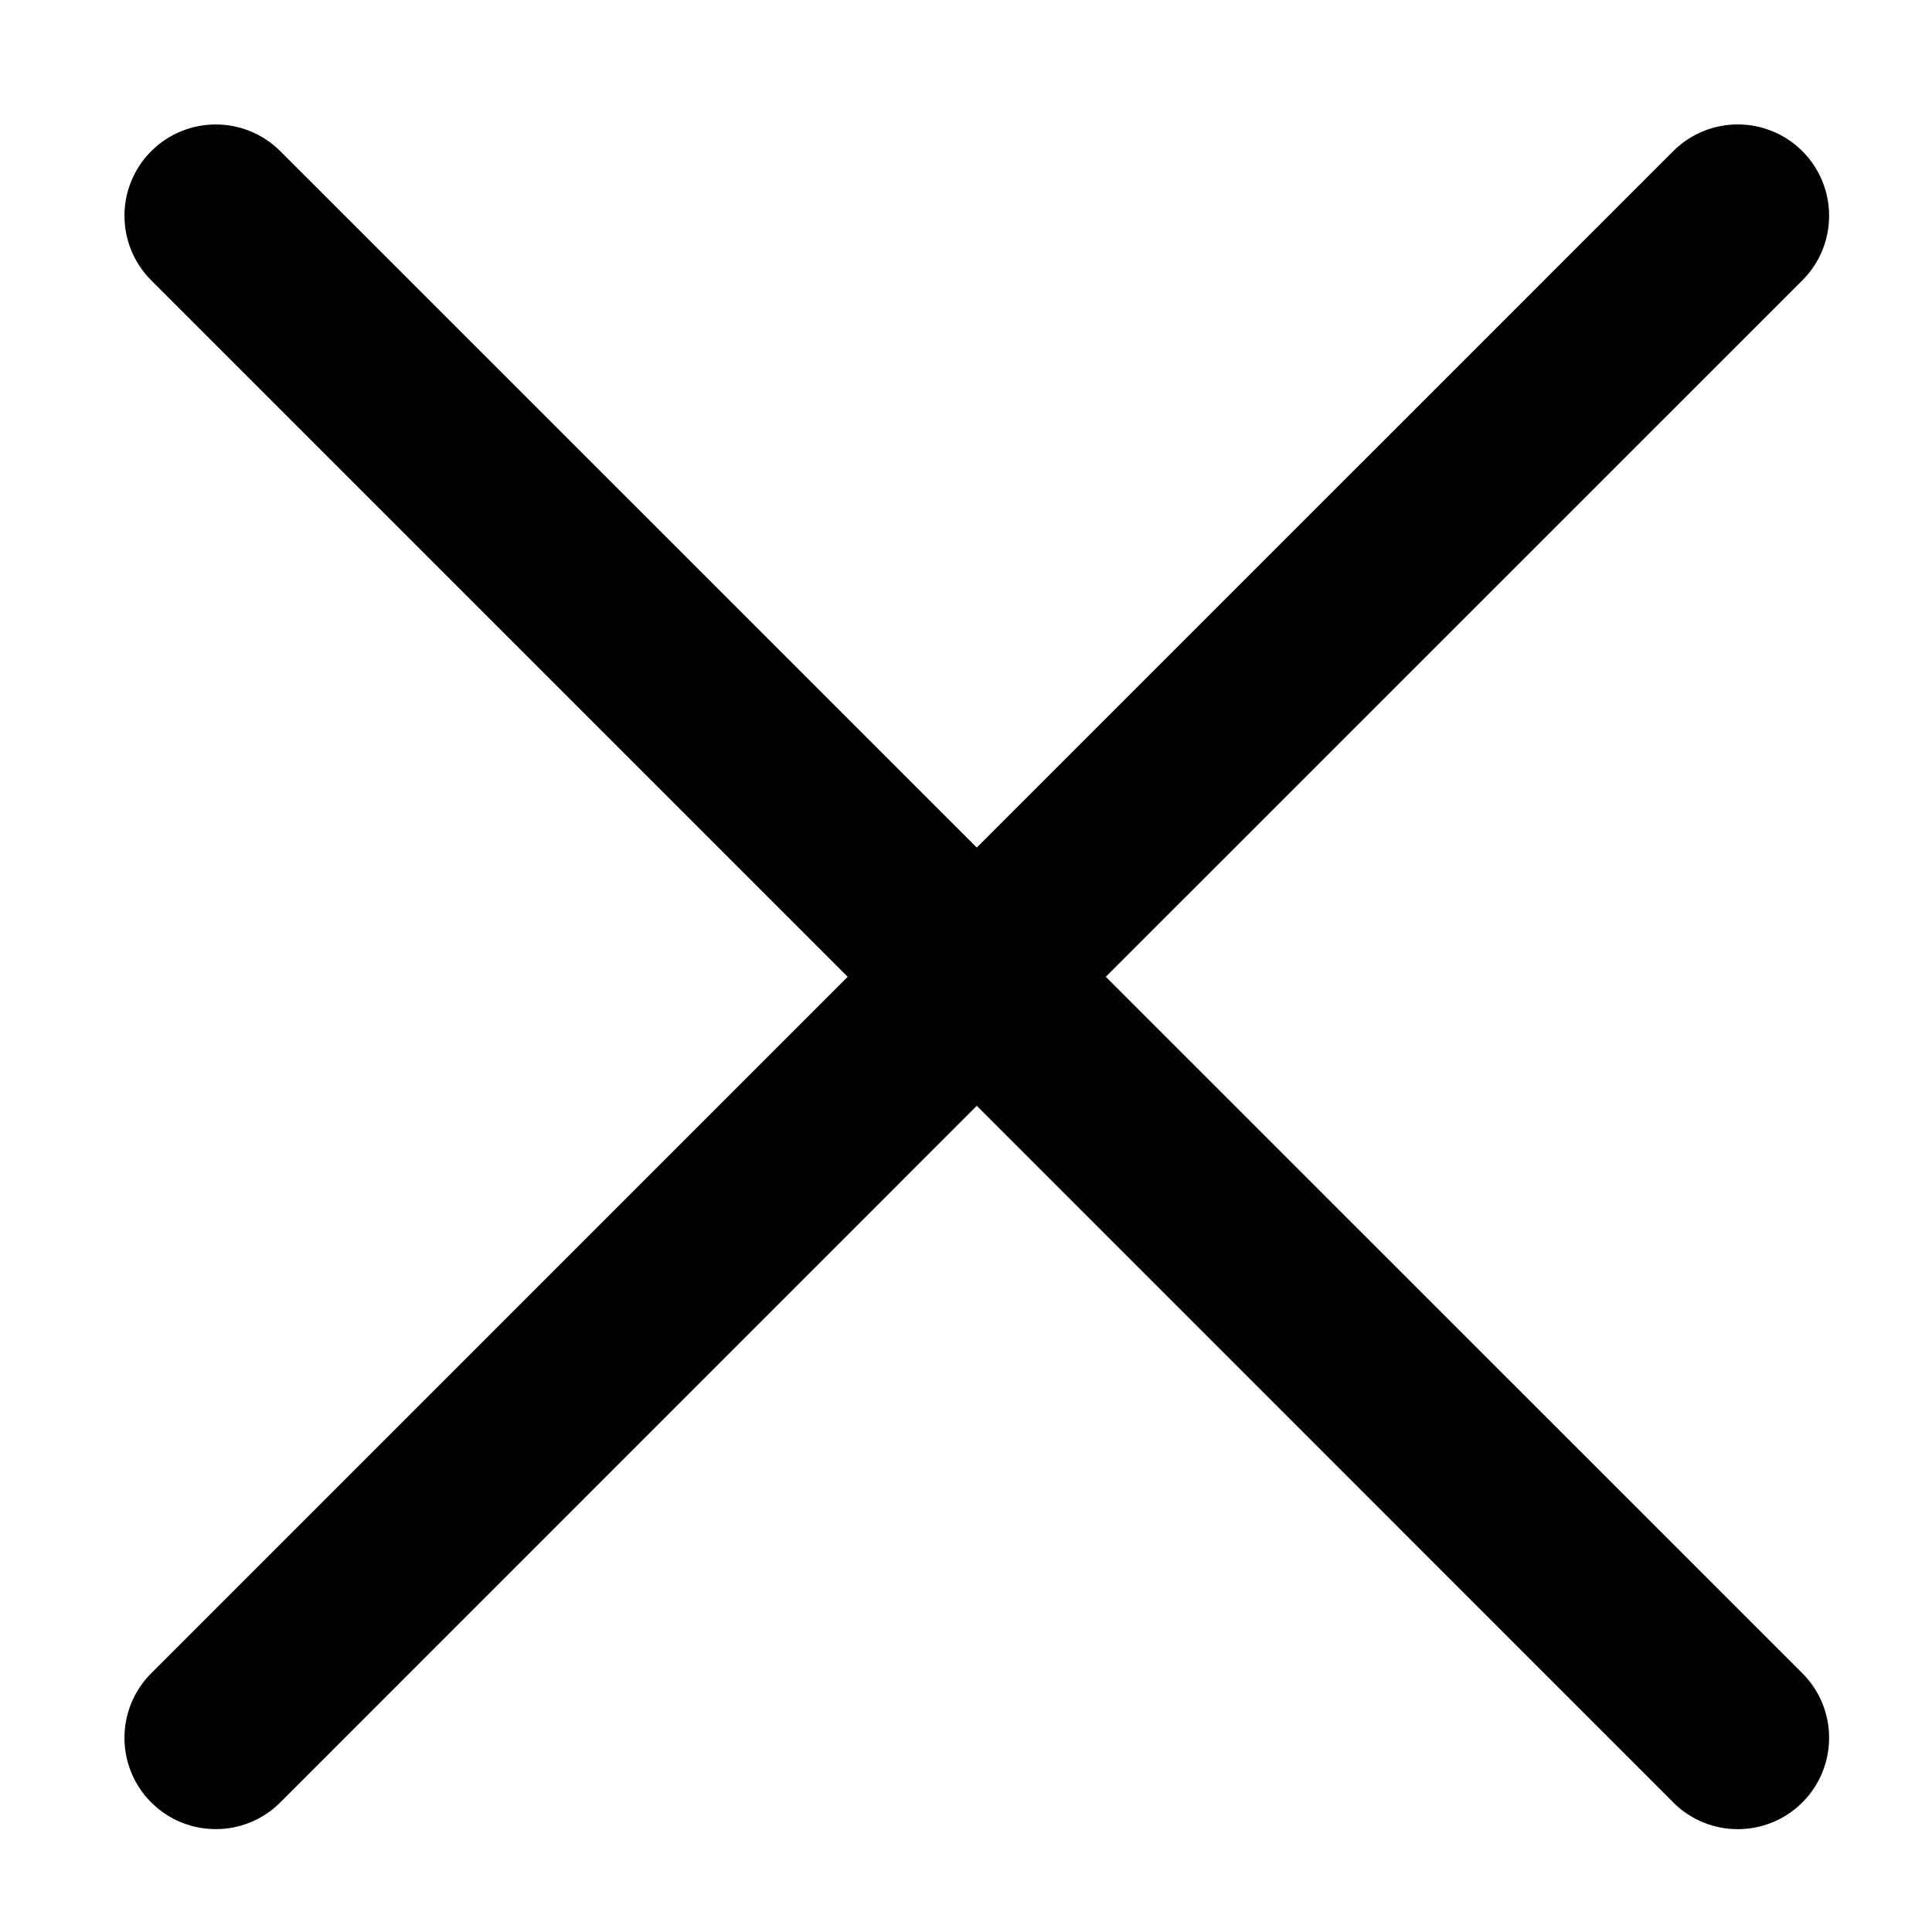
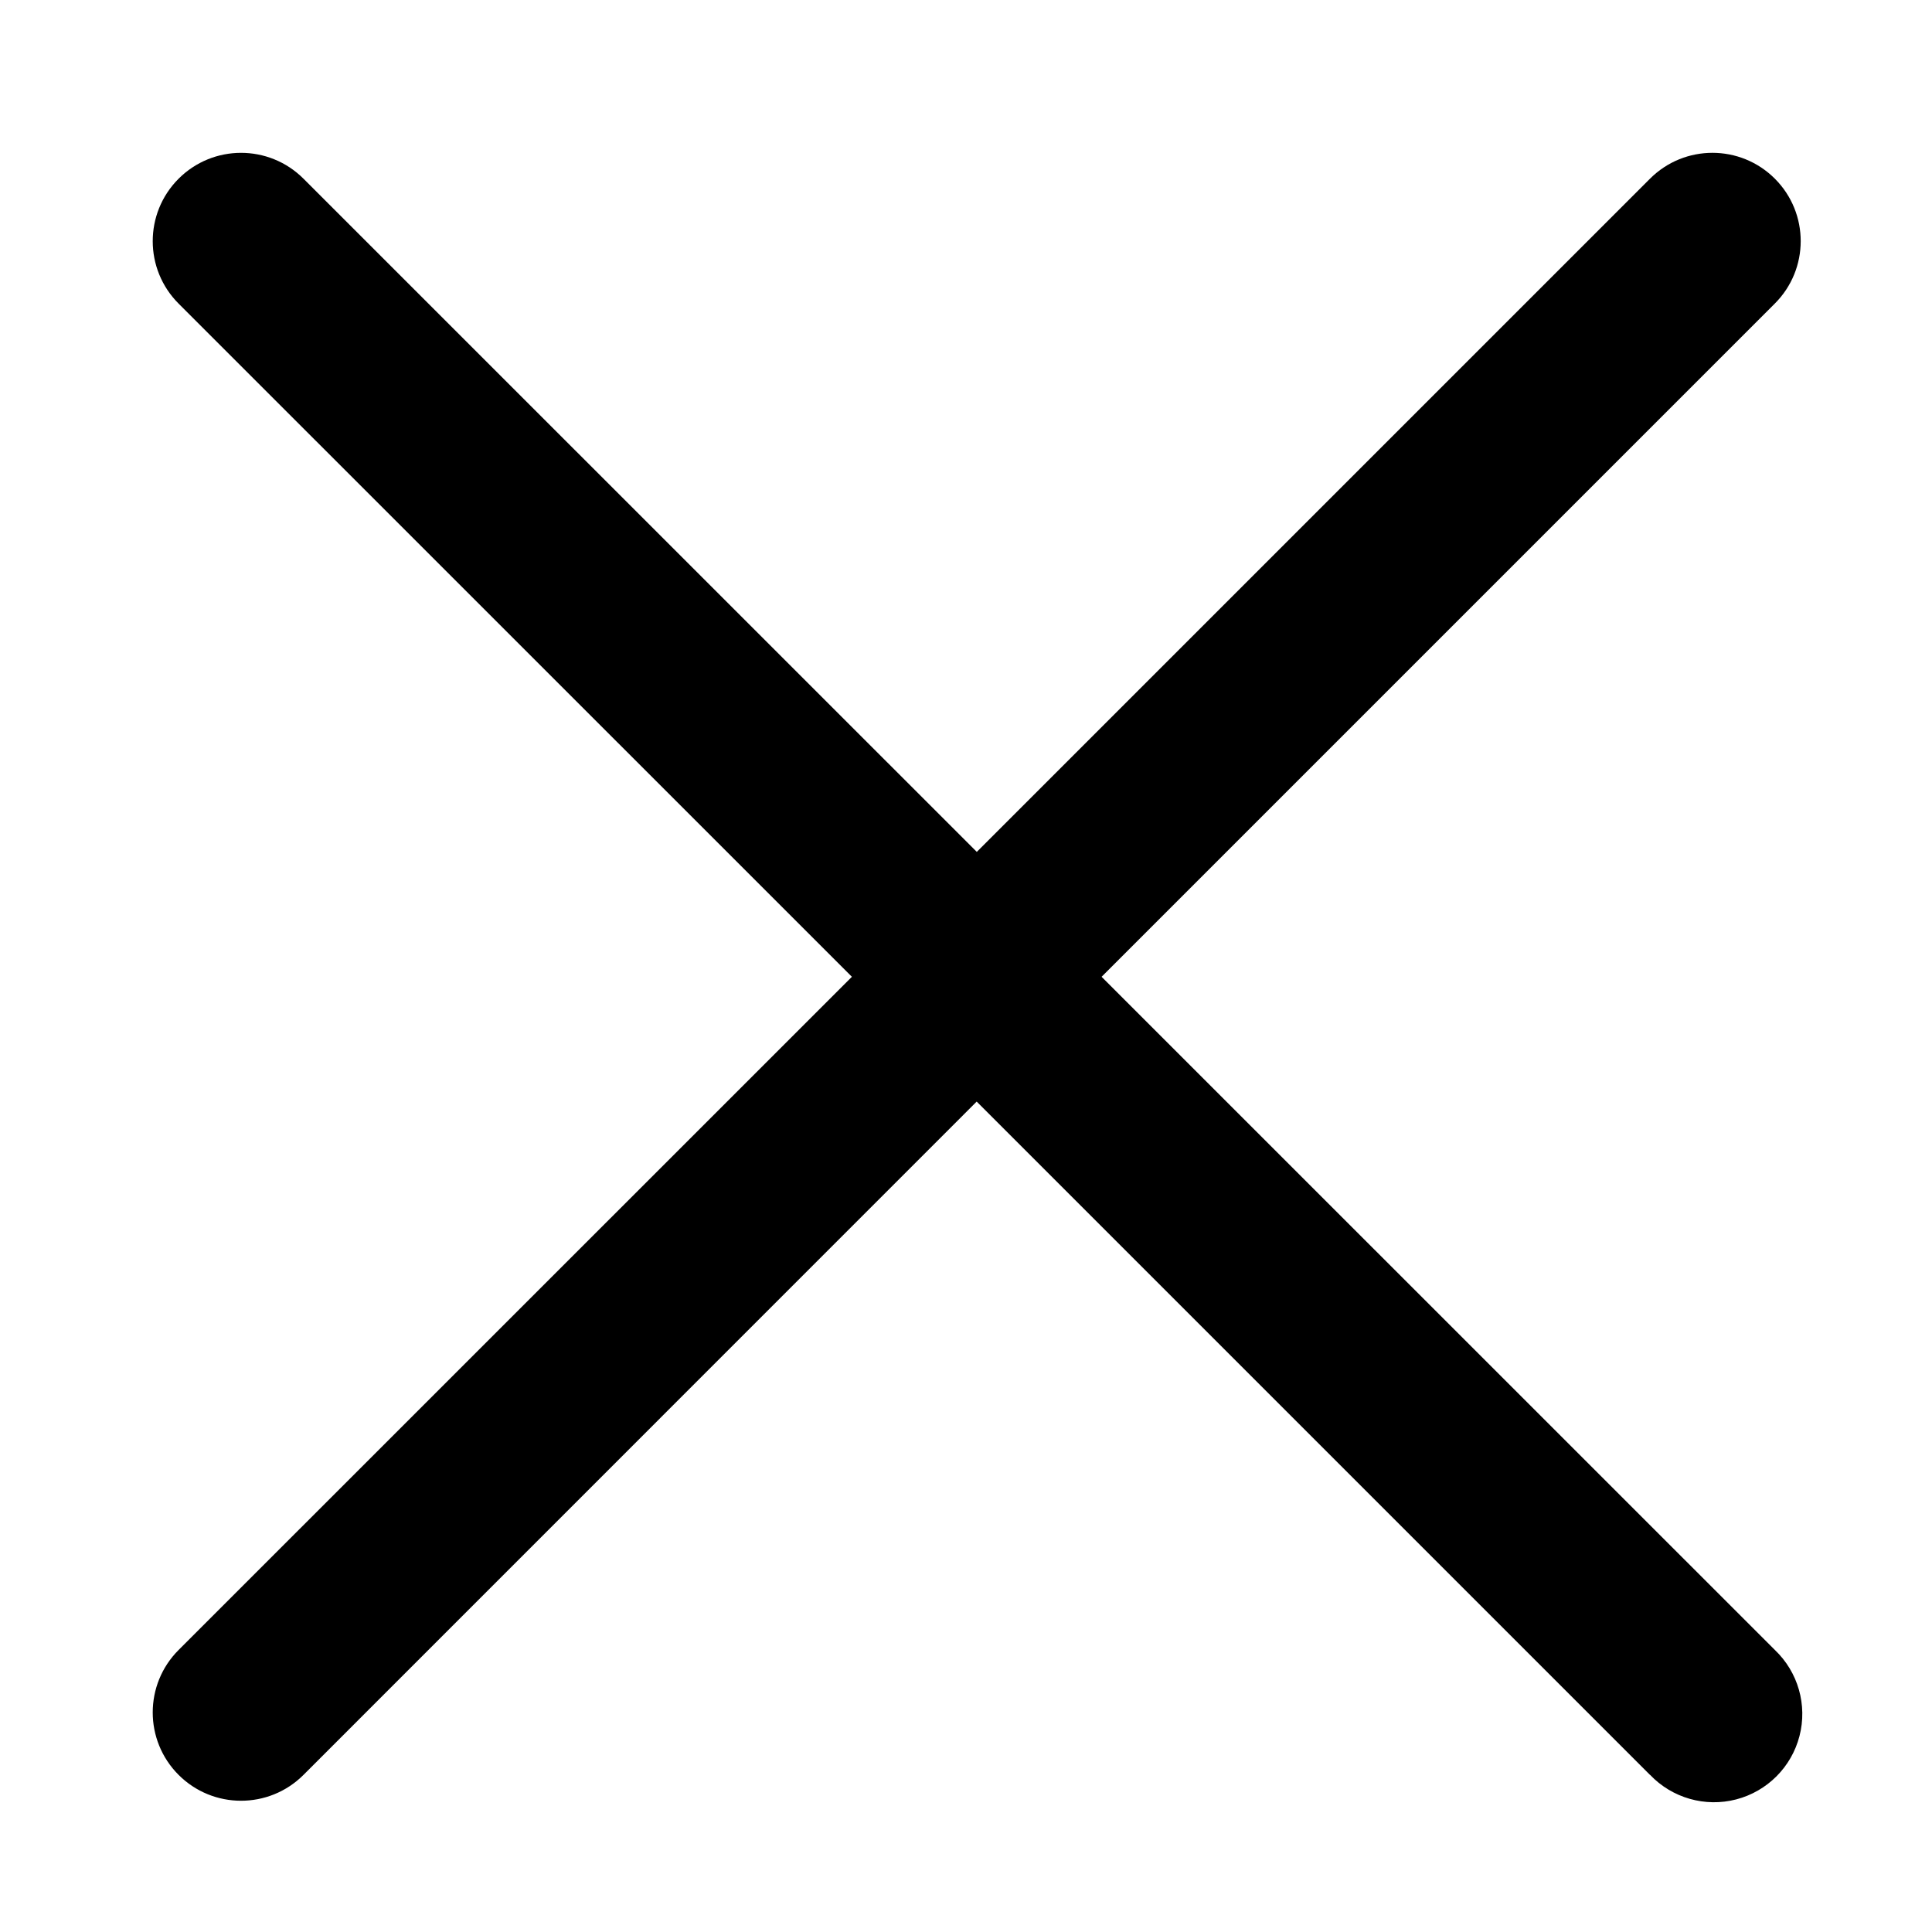
<svg xmlns="http://www.w3.org/2000/svg" viewBox="0 0 17 17">
-   <path d="M14.723 15.86a.803.803 0 1 0 1.136-1.137L9.73 8.595l6.129-6.128a.803.803 0 1 0-1.136-1.137l-3.631 3.631-2.497 2.497L2.466 1.33a.803.803 0 1 0-1.135 1.137l6.128 6.128-6.128 6.128a.803.803 0 1 0 1.135 1.137L8.595 9.73l6.128 6.129z" />
+   <path d="M14.519 15.617a.777.777 0 1 0 1.098-1.099L9.693 8.595l5.924-5.924a.776.776 0 1 0-1.098-1.099l-3.51 3.51-2.414 2.414L2.67 1.572a.777.777 0 1 0-1.098 1.1l5.924 5.923-5.924 5.923a.776.776 0 1 0 1.098 1.1l5.924-5.925 5.924 5.924z" />
</svg>
